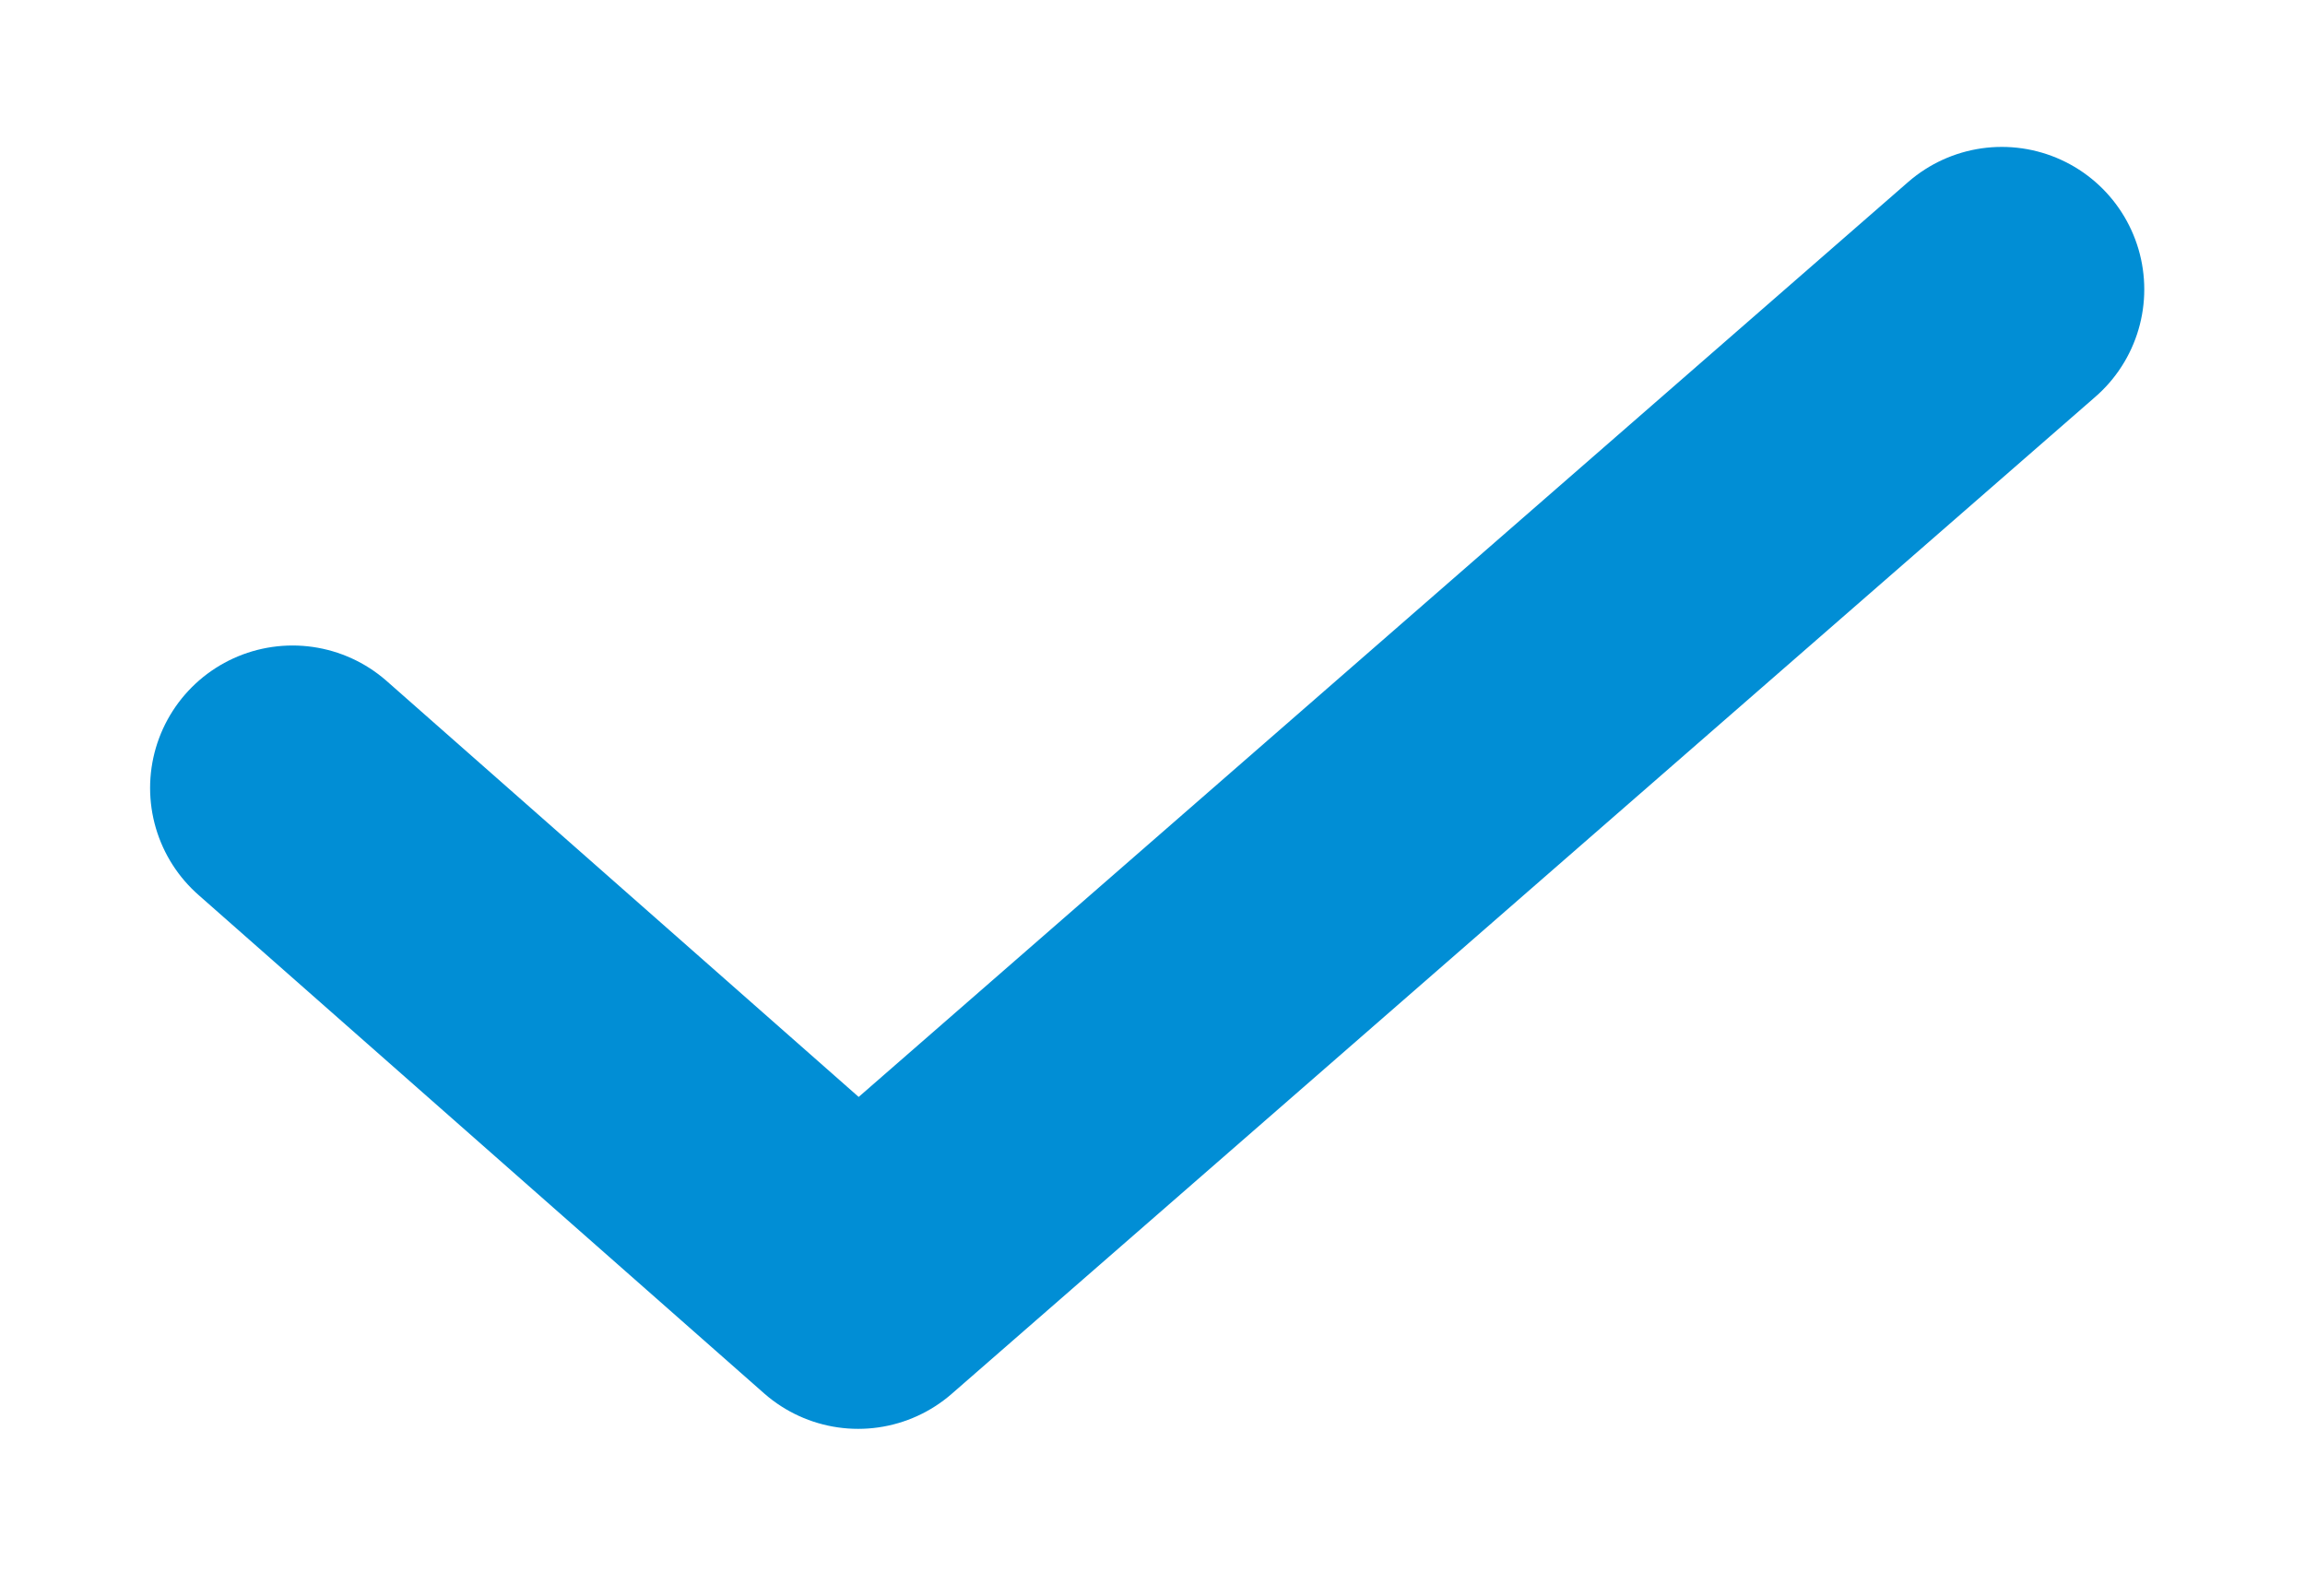
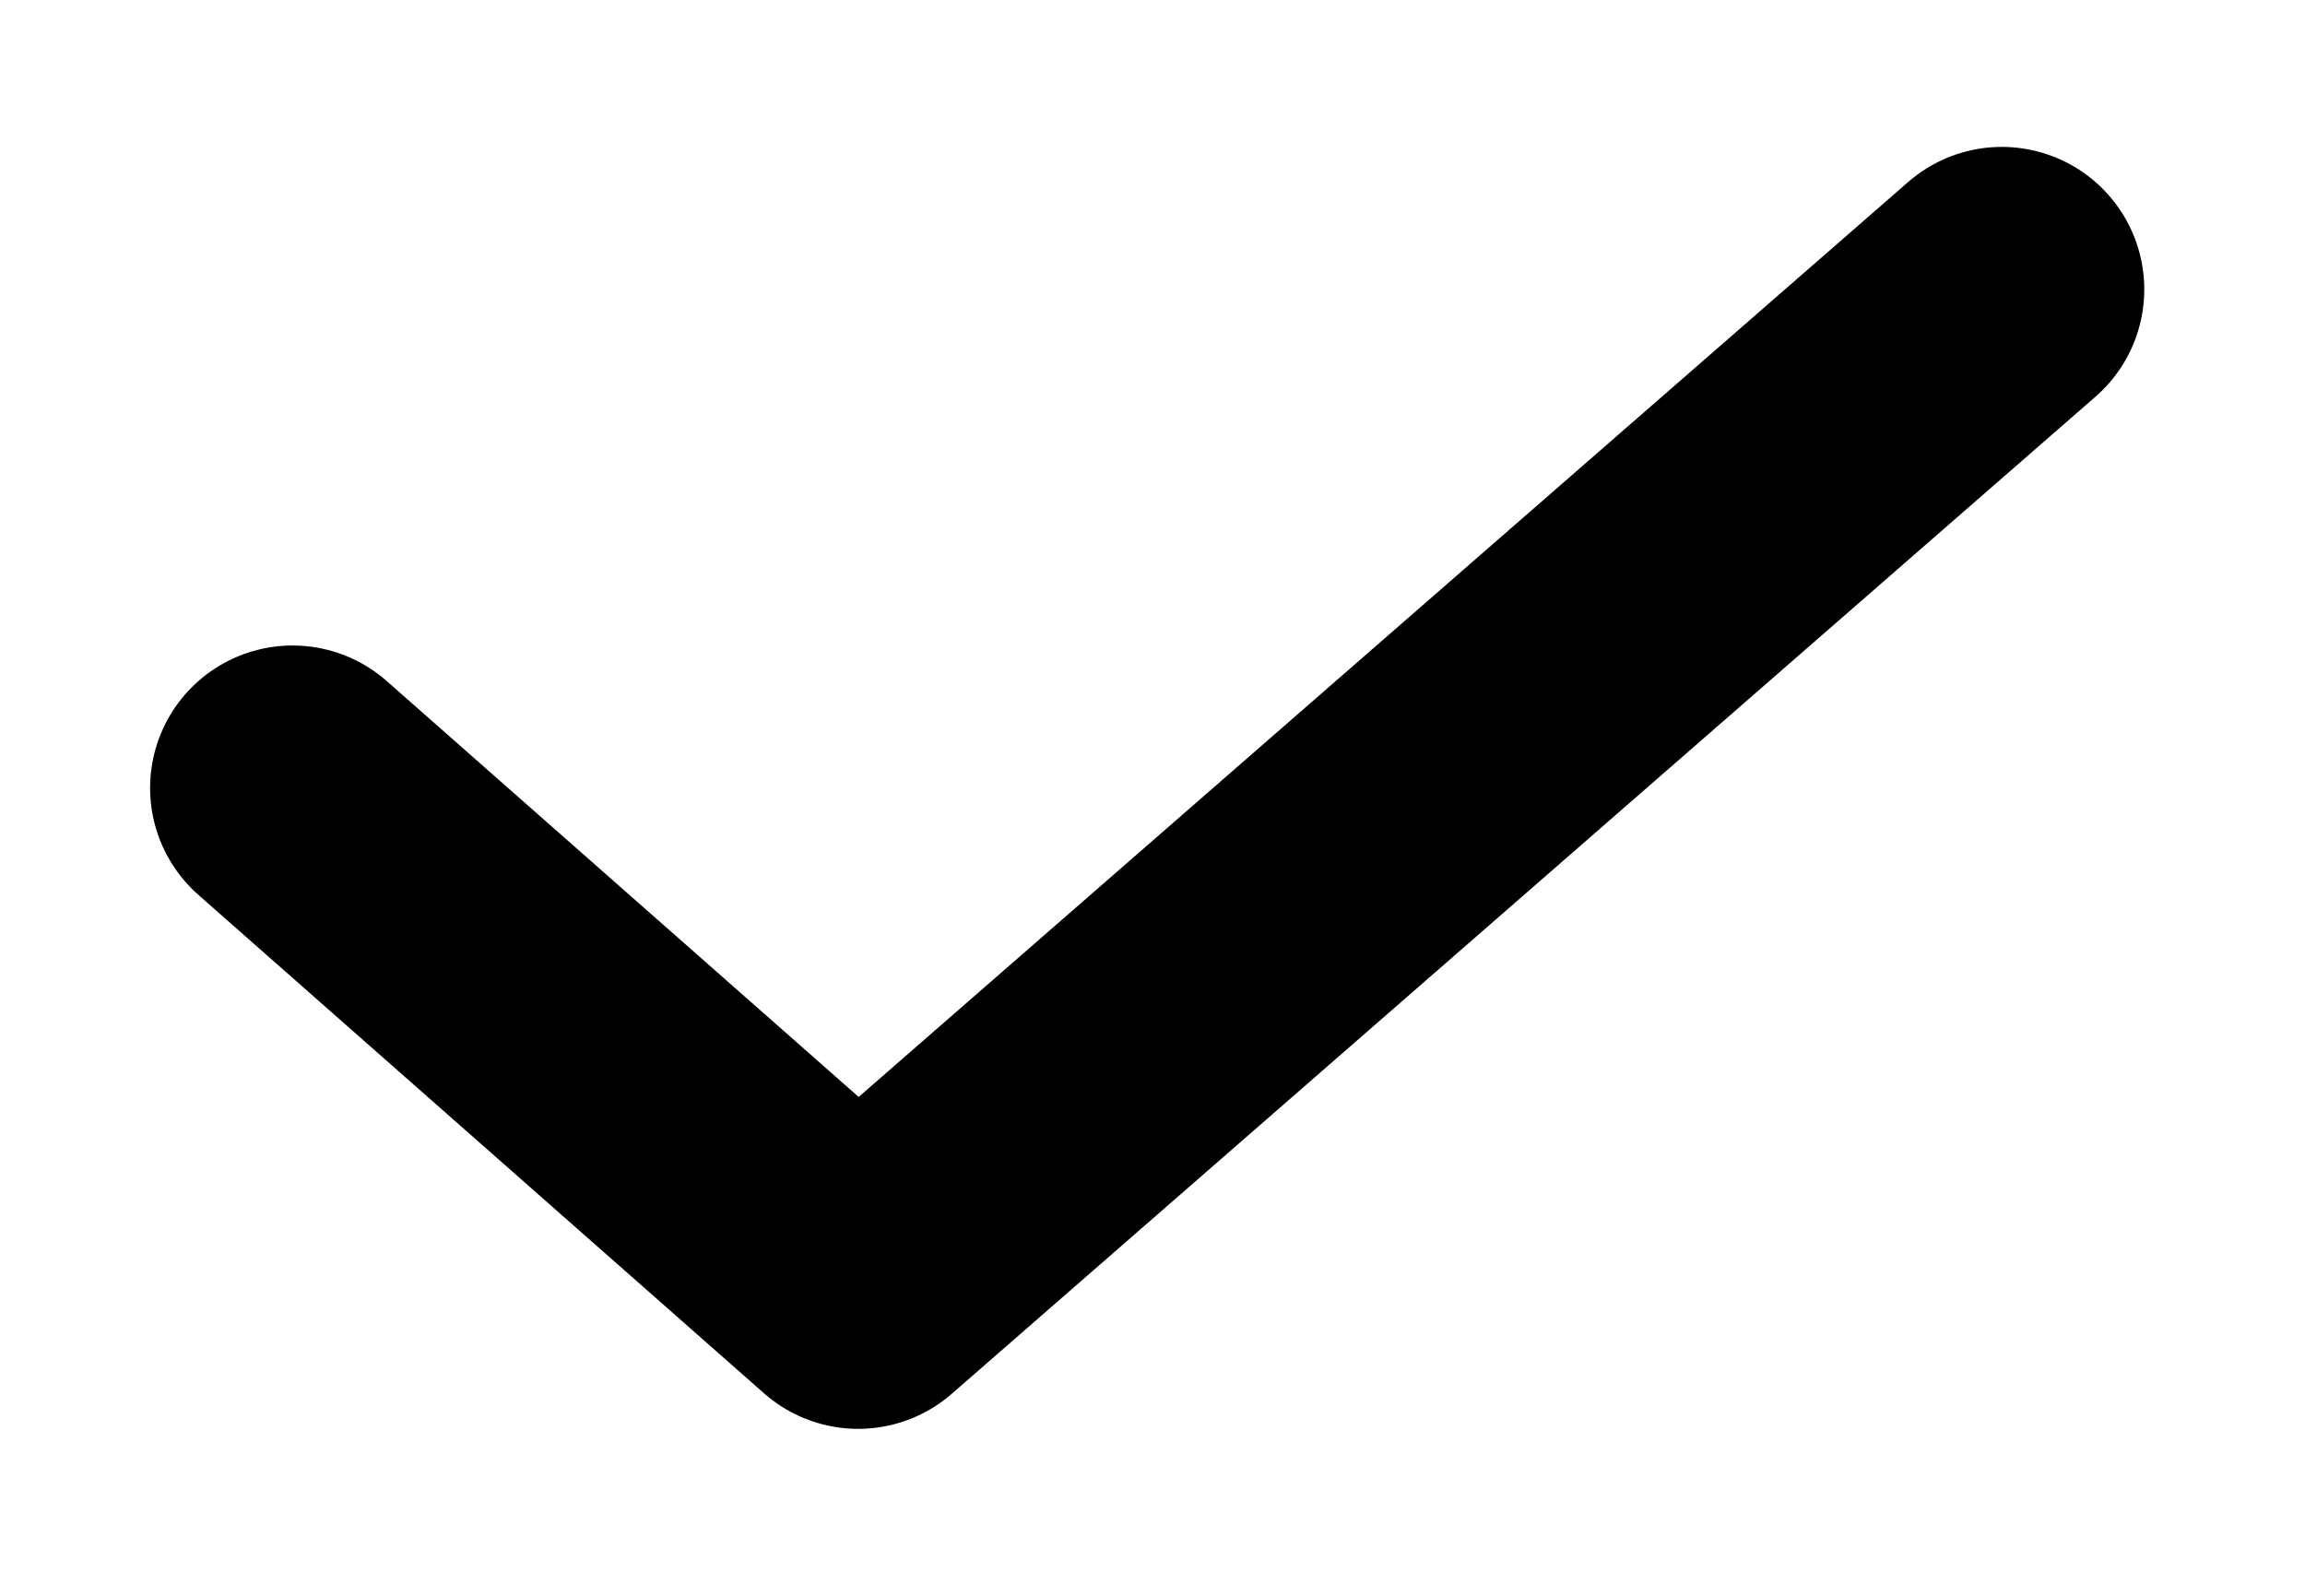
<svg xmlns="http://www.w3.org/2000/svg" width="13" height="9" viewBox="0 0 13 9" fill="none">
-   <path d="M1.65 4.444L4.84 7.255L11.29 1.632" stroke="#018ED5" stroke-width="1.607" stroke-linecap="round" stroke-linejoin="round" />
+   <path d="M1.65 4.444L4.84 7.255L11.29 1.632" stroke="currentColor" stroke-width="1.607" stroke-linecap="round" stroke-linejoin="round" />
</svg>
